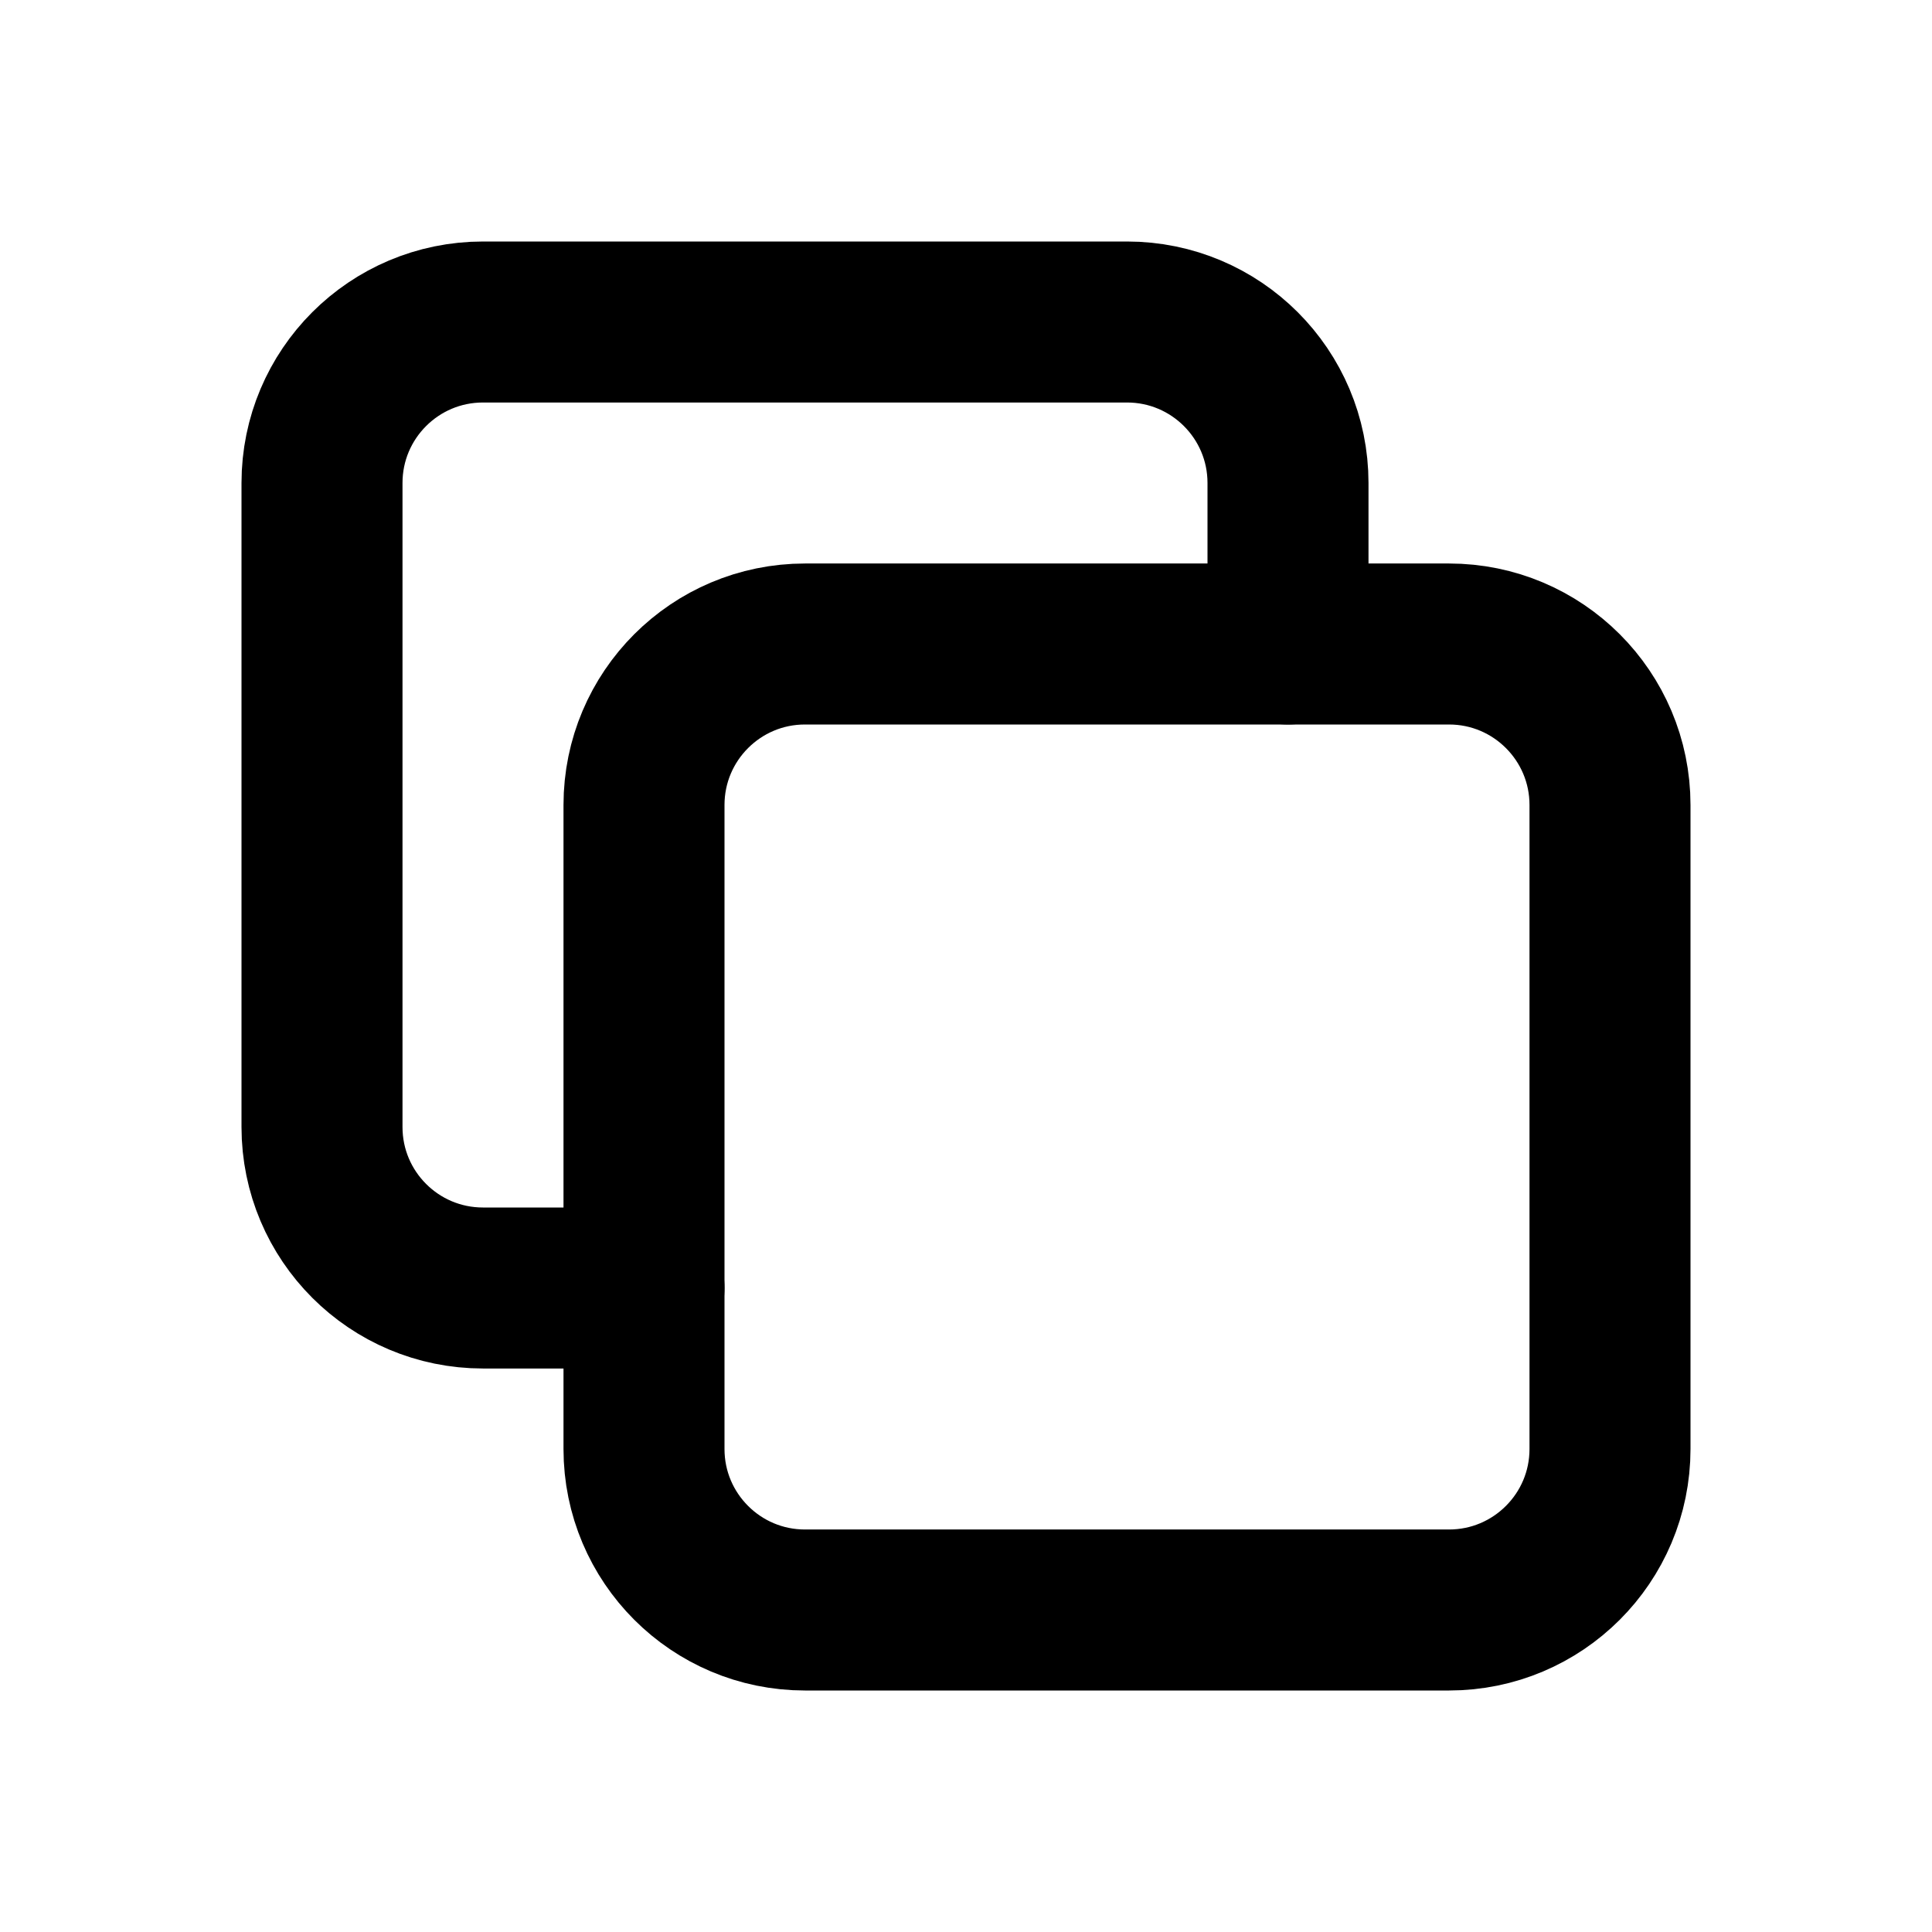
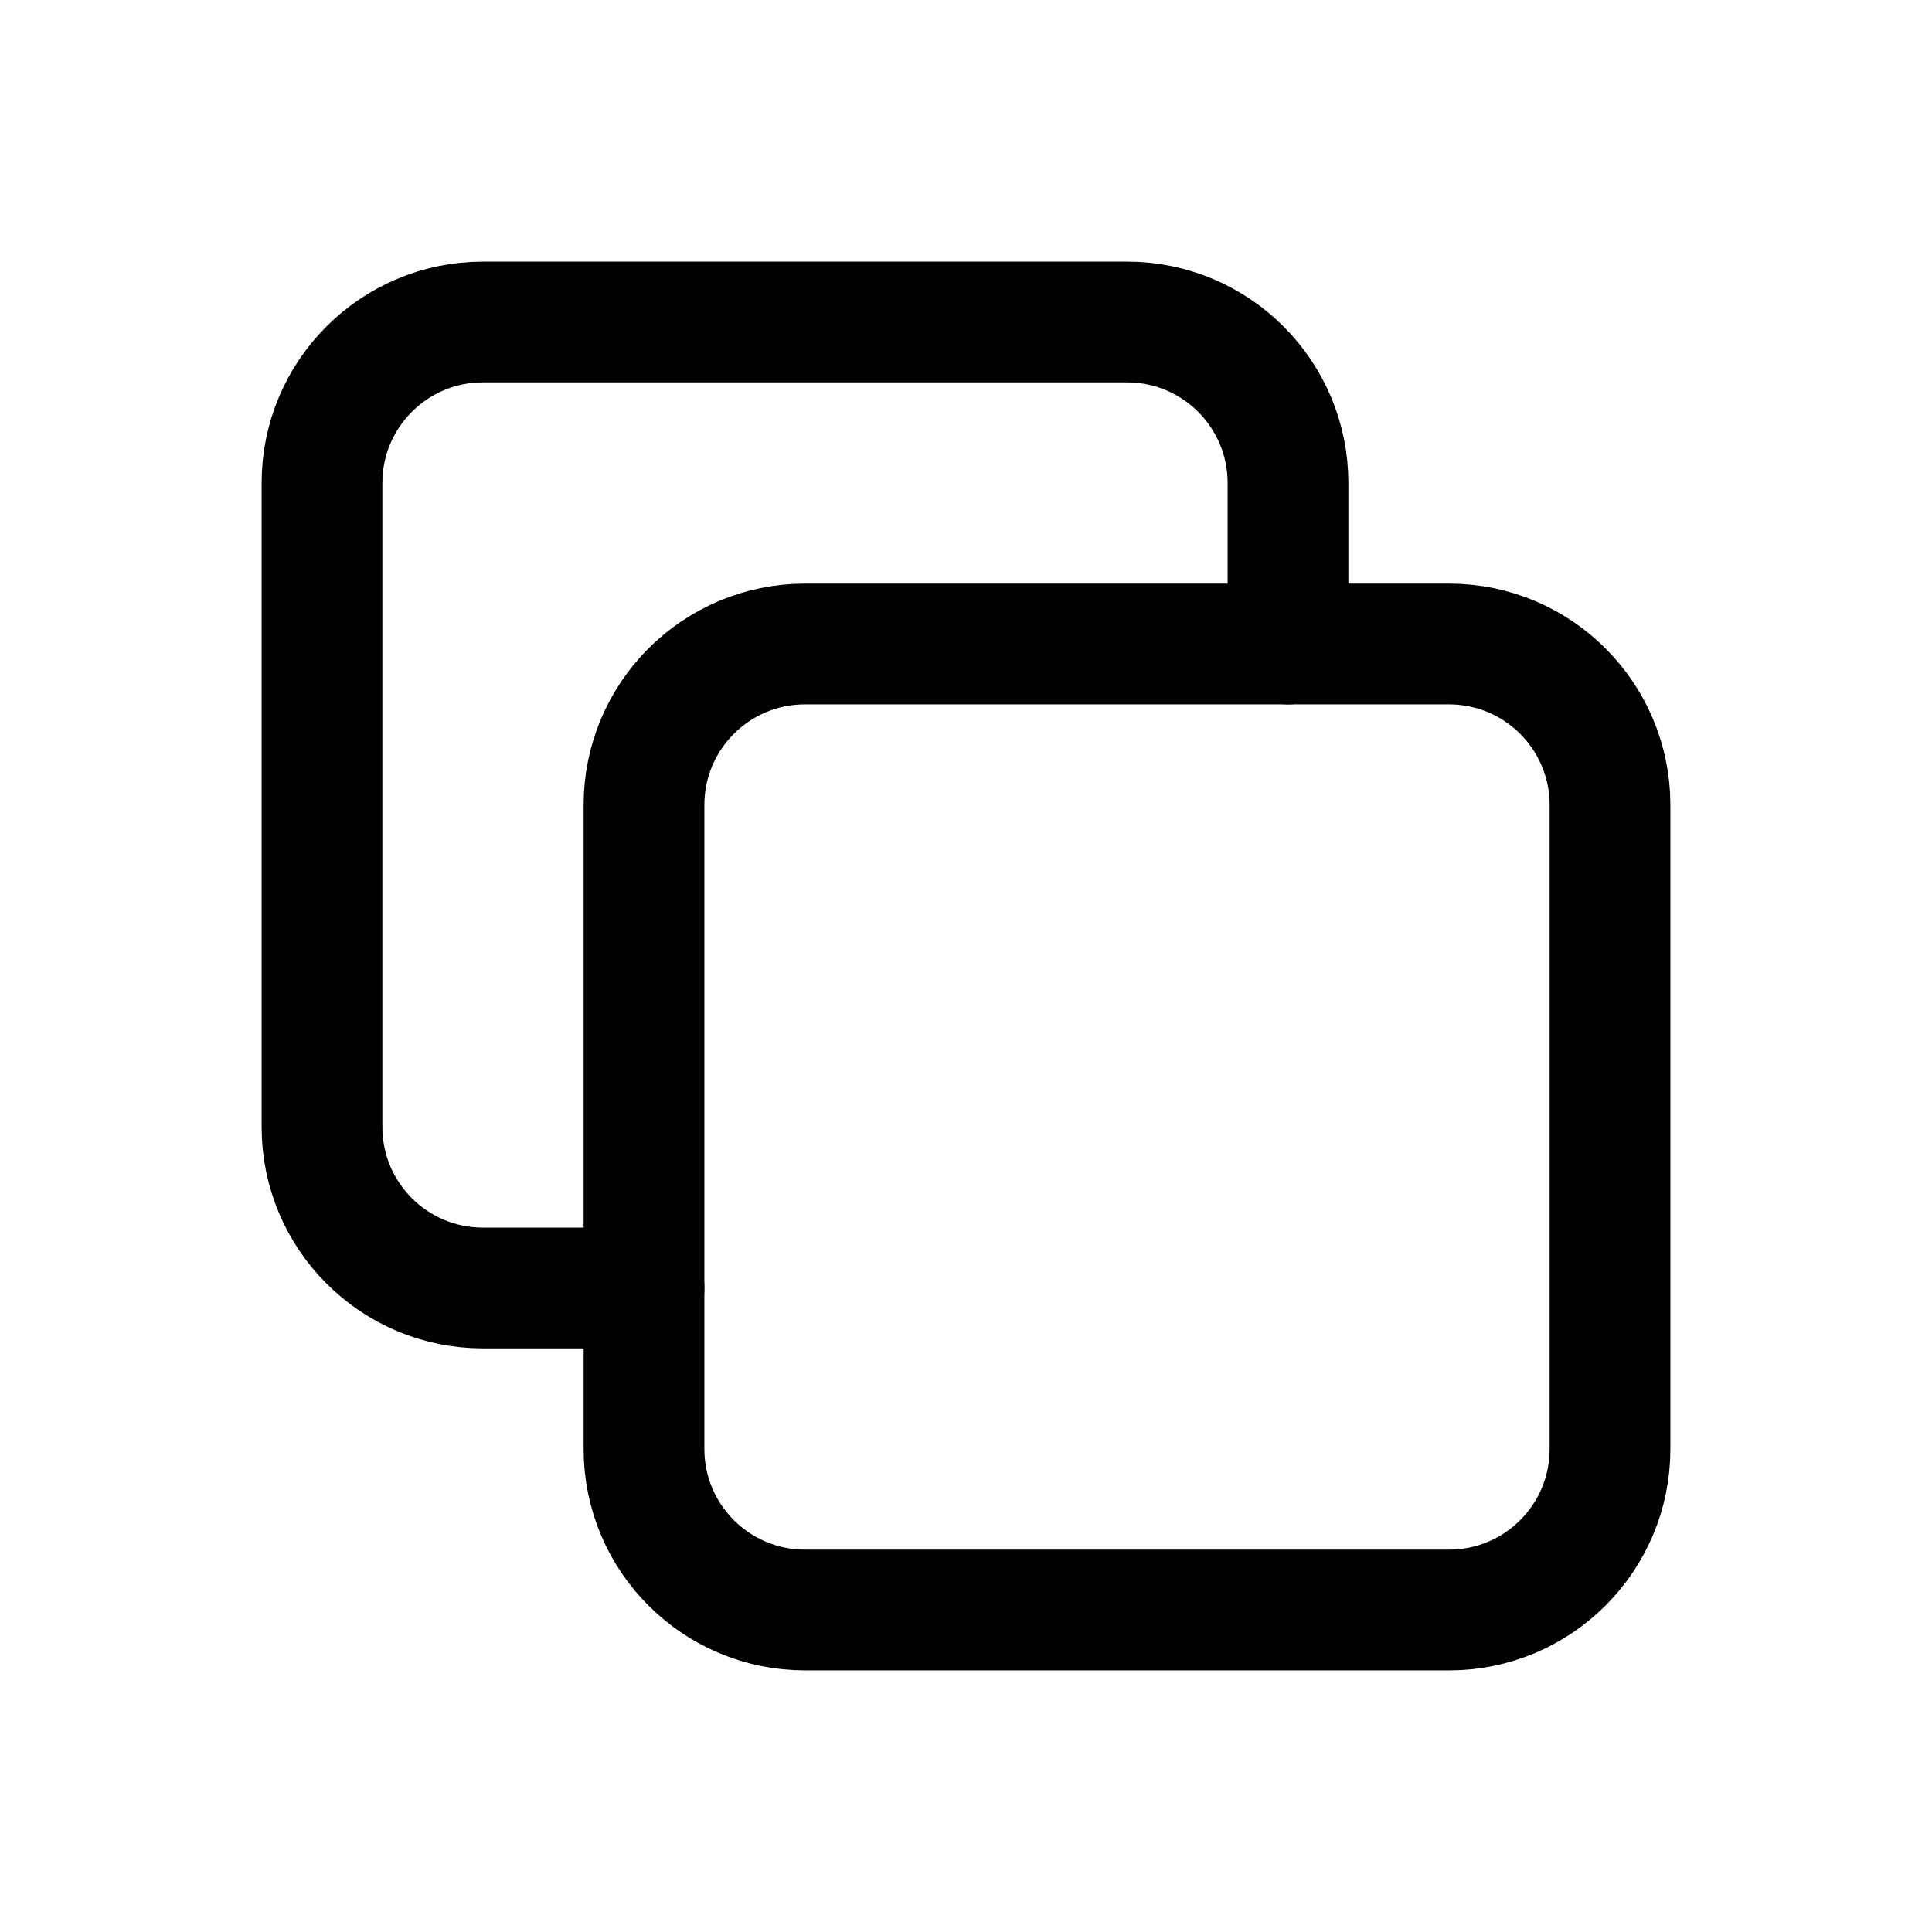
- <svg xmlns="http://www.w3.org/2000/svg" class="icon icon-tabler icon-tabler-copy" width="24" height="24" viewBox="0 0 24 24" stroke-width="2" stroke="currentColor" fill="none" stroke-linecap="round" stroke-linejoin="round">
+ <svg xmlns="http://www.w3.org/2000/svg" class="icon icon-tabler icon-tabler-copy" width="24" height="24" viewBox="0 0 24 24" stroke-width="1.5" stroke="currentColor" fill="none" stroke-linecap="round" stroke-linejoin="round">
  <path stroke="none" d="M0 0h24v24H0z" fill="none" />
  <rect x="8" y="8" width="12" height="12" rx="2" />
  <path d="M16 8v-2a2 2 0 0 0 -2 -2h-8a2 2 0 0 0 -2 2v8a2 2 0 0 0 2 2h2" />
</svg>
